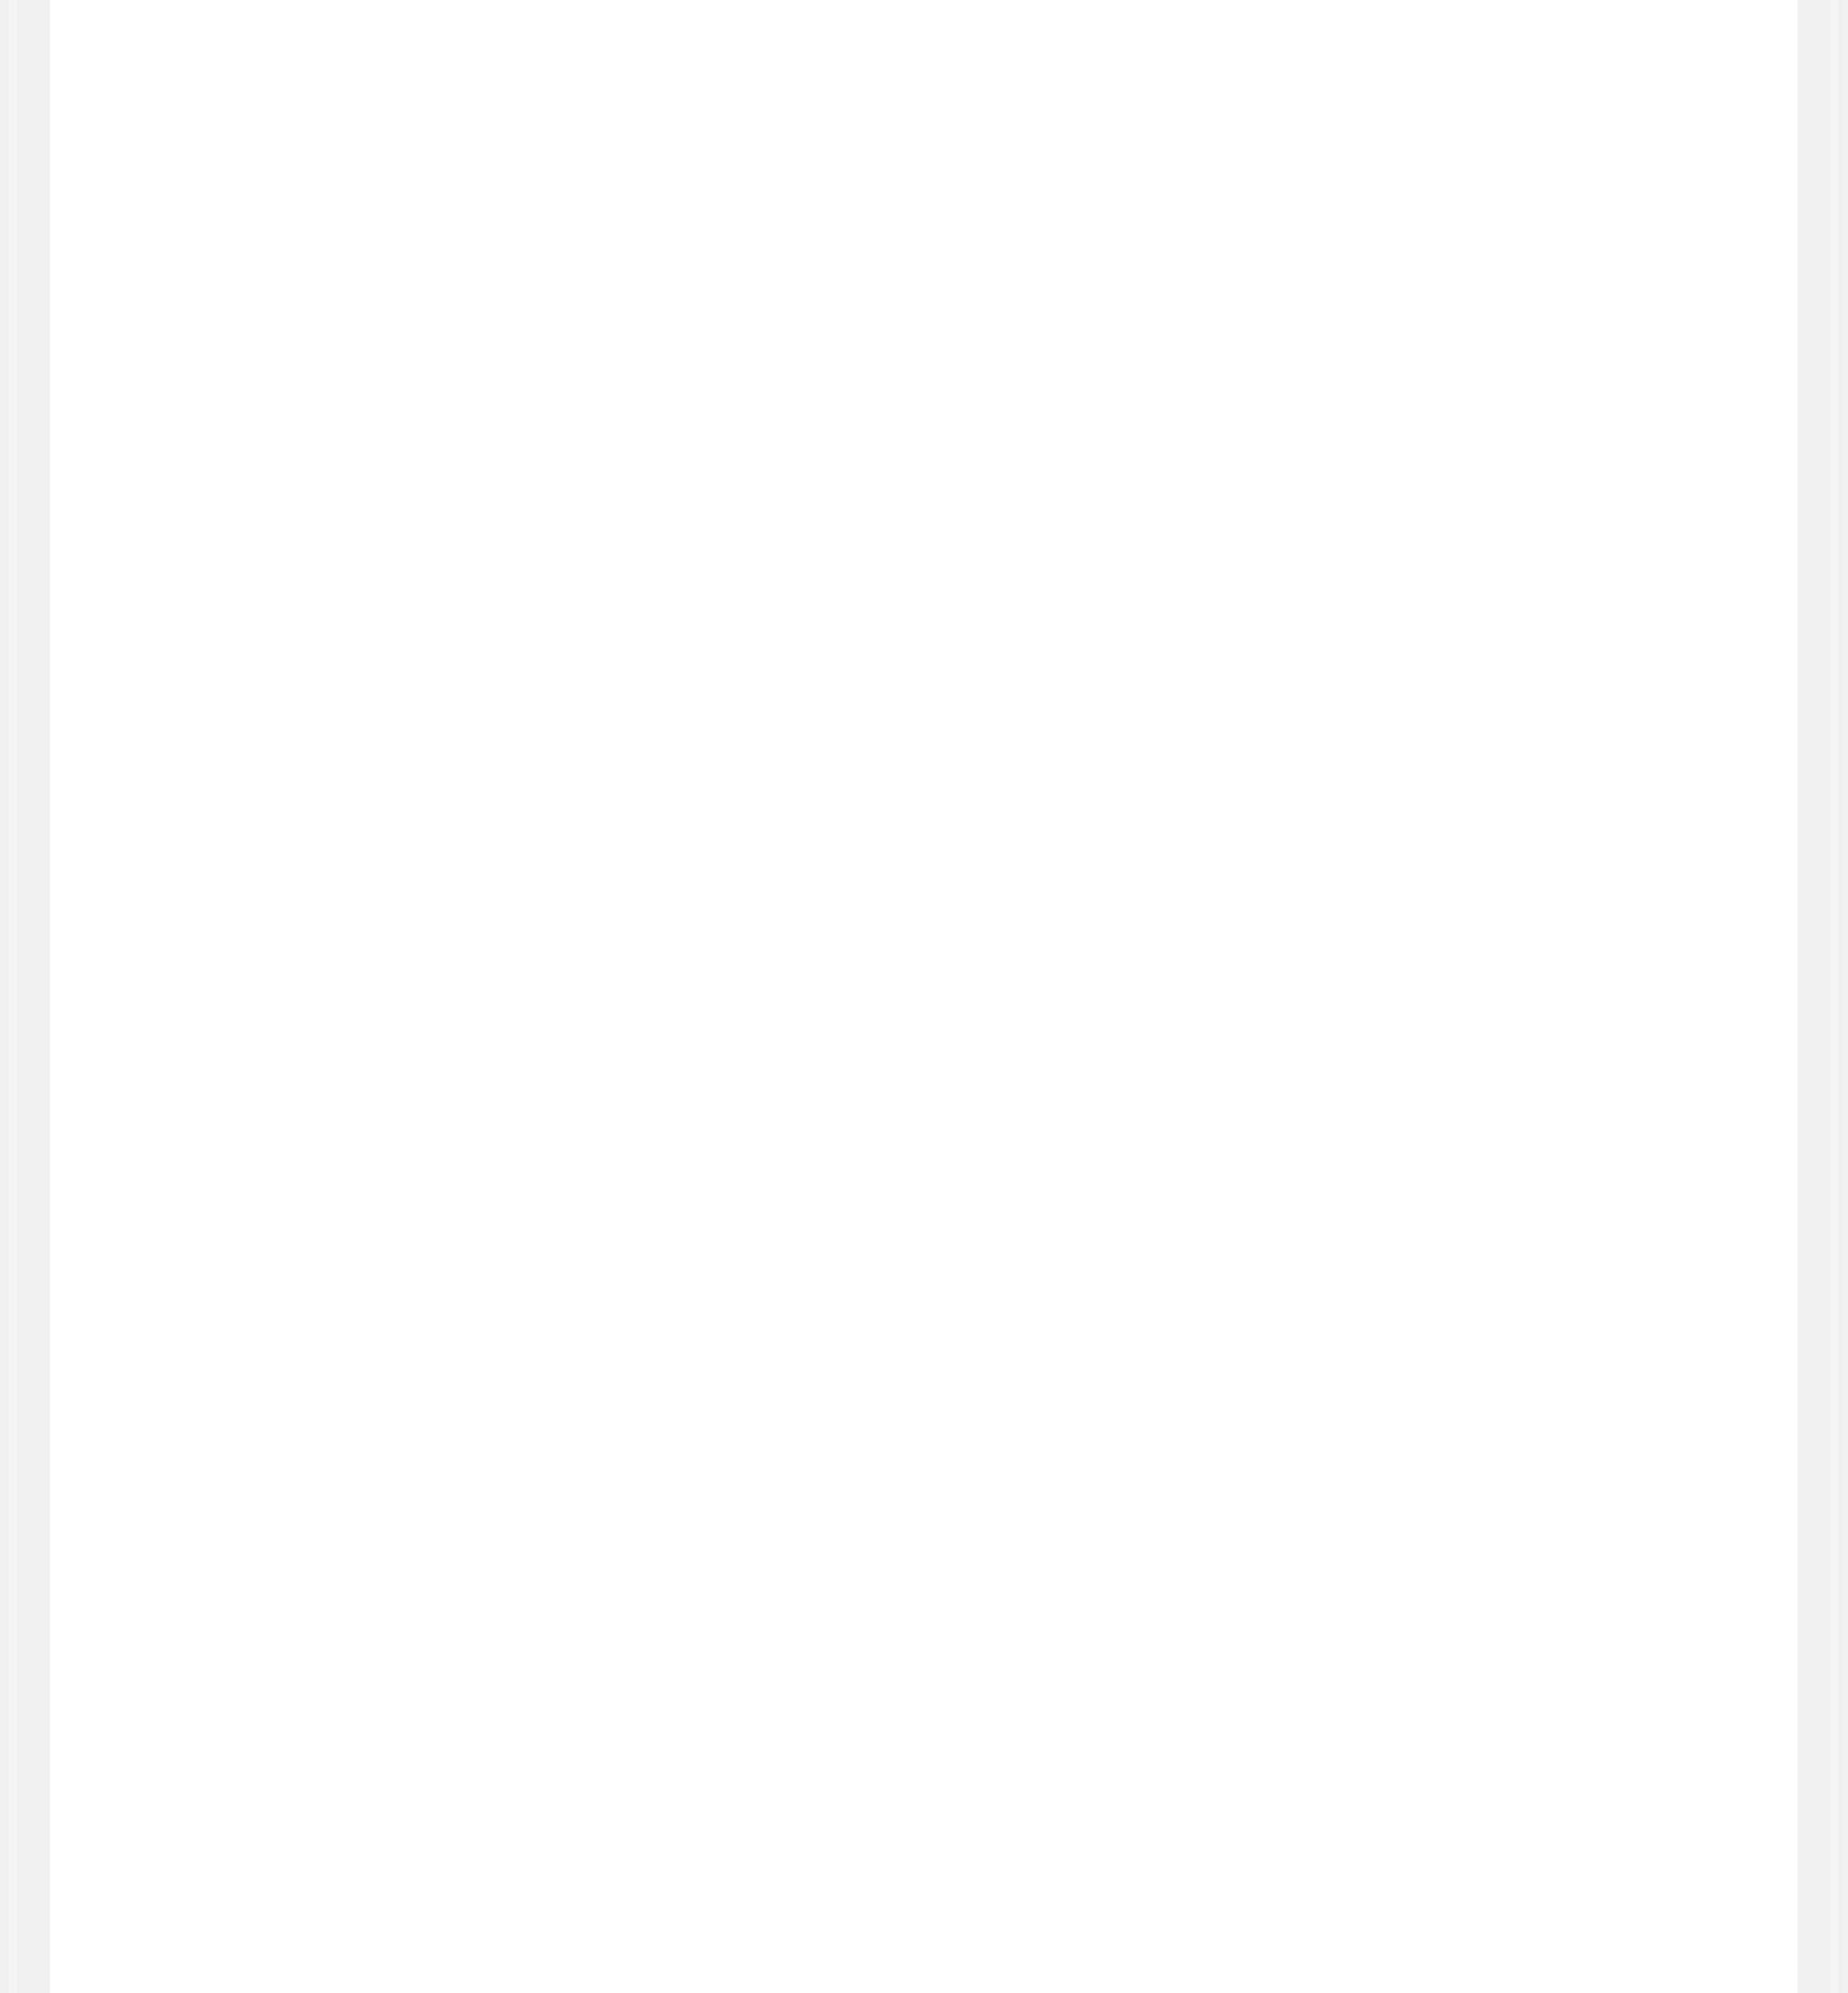
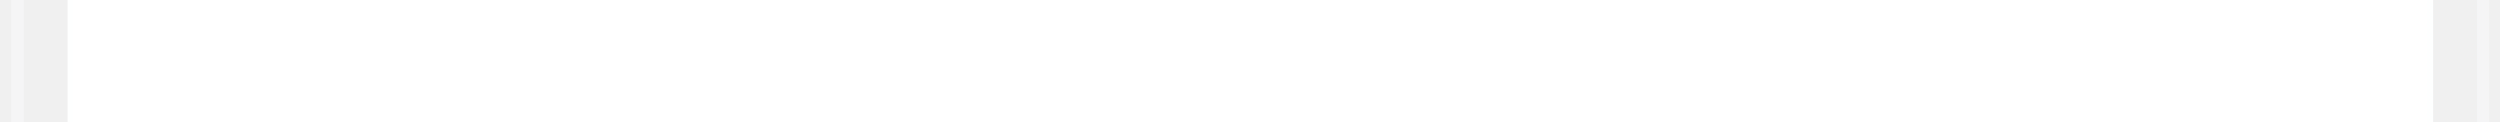
- <svg xmlns="http://www.w3.org/2000/svg" version="1.1" id="圖層_1" x="0px" y="0px" viewBox="0 0 511.6 552" style="enable-background:new 0 0 511.6 552;" xml:space="preserve">
+ <svg xmlns="http://www.w3.org/2000/svg" version="1.1" id="圖層_1" x="0px" y="0px" viewBox="0 0 511.5 24.8" style="enable-background:new 0 0 511.5 24.8;" xml:space="preserve">
  <style type="text/css">
	.st0{opacity:0.5;}
	.st1{fill:#F9FAFC;}
	.st2{fill:#FFFFFF;}
	.st3{opacity:0.1;}
	.st4{opacity:0.5;fill:#F9FAFC;enable-background:new    ;}
</style>
  <g id="Group_283" transform="translate(-3051.343 947.651)">
    <g id="Group_282" transform="translate(13.566 13.492)">
      <g id="Group_281">
        <g id="Group_279" transform="translate(2.275 1.87)" class="st0">
-           <path id="Path_259" class="st1" d="M3188.2-326.3h-132.5l-17.9-18.6v-657.7h235.6l17.2-17.8h236.3l17.9,18.6v611.7l-44.3,45.9      h-295.2L3188.2-326.3z M3056.8-329h130.3l17.2-17.8h295.2l42.8-44.4v-609.5l-16.4-17h-234.2l-17.2,17.8h-234.1V-346L3056.8-329z      " />
+           <path id="Path_259" class="st1" d="M3188.2-668.7h-132.5l-17.9-18.6V-1345h235.6l17.2-17.8h236.3l17.9,18.6v611.7l-44.3,45.9      h-295.2L3188.2-668.7z M3056.8-671.4h130.3l17.2-17.8h295.2l42.8-44.4v-609.5l-16.4-17h-234.2l-17.2,17.8h-234.1v653.9      L3056.8-671.4z" />
        </g>
-         <path id="Path_260" class="st2" d="M3062.7-336.4l-11.1-11.5v-640.9h228.9l17.2-17.8h226.8l11.1,11.5v601.9l-37.5,38.9h-295.3     l-17.2,17.8L3062.7-336.4z" />
+         <path id="Path_260" class="st2" d="M3062.7-678.8l-11.1-11.5v-640.9h228.9l17.2-17.8h226.8l11.1,11.5v601.9l-37.6,39h-295.3     l-17.2,17.8H3062.7z" />
        <g id="Group_280" transform="translate(13.778 13.802)" class="st3">
-           <path id="Path_261" class="st1" d="M3510.1-1019.1l10.4,10.8v600.8l-36.8,38.1h-295.3l-0.4,0.4l-16.8,17.4h-121.8l-10.4-10.8      v-639h228.2l0.4-0.4l16.8-17.4L3510.1-1019.1 M3510.7-1020.4h-226.8l-17.2,17.8h-228.9v640.9l11.1,11.5h122.9L3189-368h295.3      l37.5-38.9v-601.9L3510.7-1020.4L3510.7-1020.4z" />
+           <path id="Path_261" class="st1" d="M3510.1-1361.4l10.4,10.8v600.8l-36.8,38.1h-295.3l-0.4,0.4l-16.8,17.4h-121.8l-10.4-10.8      v-639h228.2l0.4-0.4l16.8-17.4L3510.1-1361.4 M3510.7-1362.7h-226.8l-17.2,17.8h-228.9V-704l11.1,11.5h122.9l17.2-17.8h295.3      l37.5-38.9v-601.9L3510.7-1362.7L3510.7-1362.7z" />
        </g>
-         <path id="Path_262" class="st4" d="M3044.9-999.5c0,2-1.6,3.6-3.6,3.7c-2,0-3.6-1.7-3.6-3.7c0-2,1.6-3.6,3.6-3.7     C3043.3-1003.2,3044.9-1001.5,3044.9-999.5z" />
-         <path id="Path_263" class="st4" d="M3280.7-999.5c0,2-1.6,3.6-3.6,3.7c-2,0-3.6-1.7-3.6-3.7c0-2,1.6-3.6,3.6-3.7     C3279.2-1003.2,3280.8-1001.5,3280.7-999.5z" />
-         <path id="Path_264" class="st4" d="M3297.4-1016.7c0,2-1.6,3.6-3.6,3.7c-2,0-3.6-1.7-3.6-3.7c0-2,1.6-3.6,3.6-3.7     C3295.8-1020.4,3297.4-1018.7,3297.4-1016.7z" />
-         <path id="Path_265" class="st4" d="M3531.4-1016.7c0,2-1.6,3.6-3.6,3.7c-2,0-3.6-1.7-3.6-3.7c0-2,1.6-3.6,3.6-3.7     C3529.8-1020.4,3531.4-1018.7,3531.4-1016.7z" />
-         <path id="Path_266" class="st4" d="M3506.6-343.5c0,2-1.6,3.6-3.6,3.7c-2,0-3.6-1.7-3.6-3.7c0-2,1.6-3.6,3.6-3.7     C3505-347.1,3506.6-345.5,3506.6-343.5z" />
-         <path id="Path_267" class="st4" d="M3211-343.5c0,2-1.6,3.6-3.6,3.7c-2,0-3.6-1.7-3.6-3.7c0-2,1.6-3.6,3.6-3.7     C3209.5-347.1,3211.1-345.5,3211-343.5z" />
-         <path id="Path_268" class="st4" d="M3193.6-325.6c0,2-1.6,3.6-3.6,3.7c-2,0-3.6-1.7-3.6-3.7c0-2,1.6-3.6,3.6-3.7     C3192.1-329.2,3193.7-327.6,3193.6-325.6z" />
-         <path id="Path_269" class="st4" d="M3062.3-325.6c0,2-1.6,3.6-3.6,3.7c-2,0-3.6-1.7-3.6-3.7c0-2,1.6-3.6,3.6-3.7     C3060.7-329.2,3062.3-327.6,3062.3-325.6z" />
-         <path id="Path_270" class="st4" d="M3045-343.5c0,2-1.6,3.6-3.6,3.7c-2,0-3.6-1.7-3.6-3.7c0-2,1.6-3.6,3.6-3.7     C3043.4-347.2,3045-345.5,3045-343.5z" />
-         <path id="Path_271" class="st4" d="M3549.3-387.5c0,2-1.6,3.6-3.6,3.7c-2,0-3.6-1.7-3.6-3.7c0-2,1.6-3.6,3.6-3.7     C3547.8-391.2,3549.4-389.5,3549.3-387.5z" />
-         <path id="Path_272" class="st4" d="M3549.3-999.5c0,2-1.6,3.6-3.6,3.7c-2,0-3.6-1.7-3.6-3.7c0-2,1.6-3.6,3.6-3.7     C3547.8-1003.2,3549.4-1001.5,3549.3-999.5z" />
+         <path id="Path_262" class="st4" d="M3044.9-1341.9c0,2-1.6,3.6-3.6,3.7c-2,0-3.6-1.7-3.6-3.7s1.6-3.6,3.6-3.7     C3043.3-1345.5,3044.9-1343.9,3044.9-1341.9z" />
+         <path id="Path_263" class="st4" d="M3280.7-1341.9c0,2-1.6,3.6-3.6,3.7c-2,0-3.6-1.7-3.6-3.7s1.6-3.6,3.6-3.7     C3279.2-1345.5,3280.8-1343.9,3280.7-1341.9z" />
+         <path id="Path_264" class="st4" d="M3297.4-1359.1c0,2-1.6,3.6-3.6,3.7c-2,0-3.6-1.7-3.6-3.7s1.6-3.6,3.6-3.7     C3295.8-1362.7,3297.4-1361.1,3297.4-1359.1z" />
+         <path id="Path_265" class="st4" d="M3531.4-1359.1c0,2-1.6,3.6-3.6,3.7c-2,0-3.6-1.7-3.6-3.7s1.6-3.6,3.6-3.7     C3529.8-1362.7,3531.4-1361.1,3531.4-1359.1z" />
+         <path id="Path_266" class="st4" d="M3506.6-685.8c0,2-1.6,3.6-3.6,3.7c-2,0-3.6-1.7-3.6-3.7s1.6-3.6,3.6-3.7     C3505-689.4,3506.6-687.8,3506.6-685.8z" />
+         <path id="Path_267" class="st4" d="M3211-685.8c0,2-1.6,3.6-3.6,3.7c-2,0-3.6-1.7-3.6-3.7s1.6-3.6,3.6-3.7     C3209.5-689.4,3211.1-687.8,3211-685.8z" />
+         <path id="Path_268" class="st4" d="M3193.6-667.9c0,2-1.6,3.6-3.6,3.7c-2,0-3.6-1.7-3.6-3.7s1.6-3.6,3.6-3.7     C3192.1-671.6,3193.7-669.9,3193.6-667.9z" />
+         <path id="Path_269" class="st4" d="M3062.3-667.9c0,2-1.6,3.6-3.6,3.7c-2,0-3.6-1.7-3.6-3.7s1.6-3.6,3.6-3.7     C3060.7-671.6,3062.3-669.9,3062.3-667.9z" />
+         <path id="Path_270" class="st4" d="M3045-685.9c0,2-1.6,3.6-3.6,3.7c-2,0-3.6-1.7-3.6-3.7s1.6-3.6,3.6-3.7     C3043.4-689.5,3045-687.9,3045-685.9z" />
+         <path id="Path_271" class="st4" d="M3549.3-729.9c0,2-1.6,3.6-3.6,3.7c-2,0-3.6-1.7-3.6-3.7s1.6-3.6,3.6-3.7     C3547.8-733.5,3549.4-731.9,3549.3-729.9z" />
+         <path id="Path_272" class="st4" d="M3549.3-1341.9c0,2-1.6,3.6-3.6,3.7c-2,0-3.6-1.7-3.6-3.7s1.6-3.6,3.6-3.7     C3547.8-1345.5,3549.4-1343.9,3549.3-1341.9z" />
      </g>
    </g>
  </g>
</svg>
